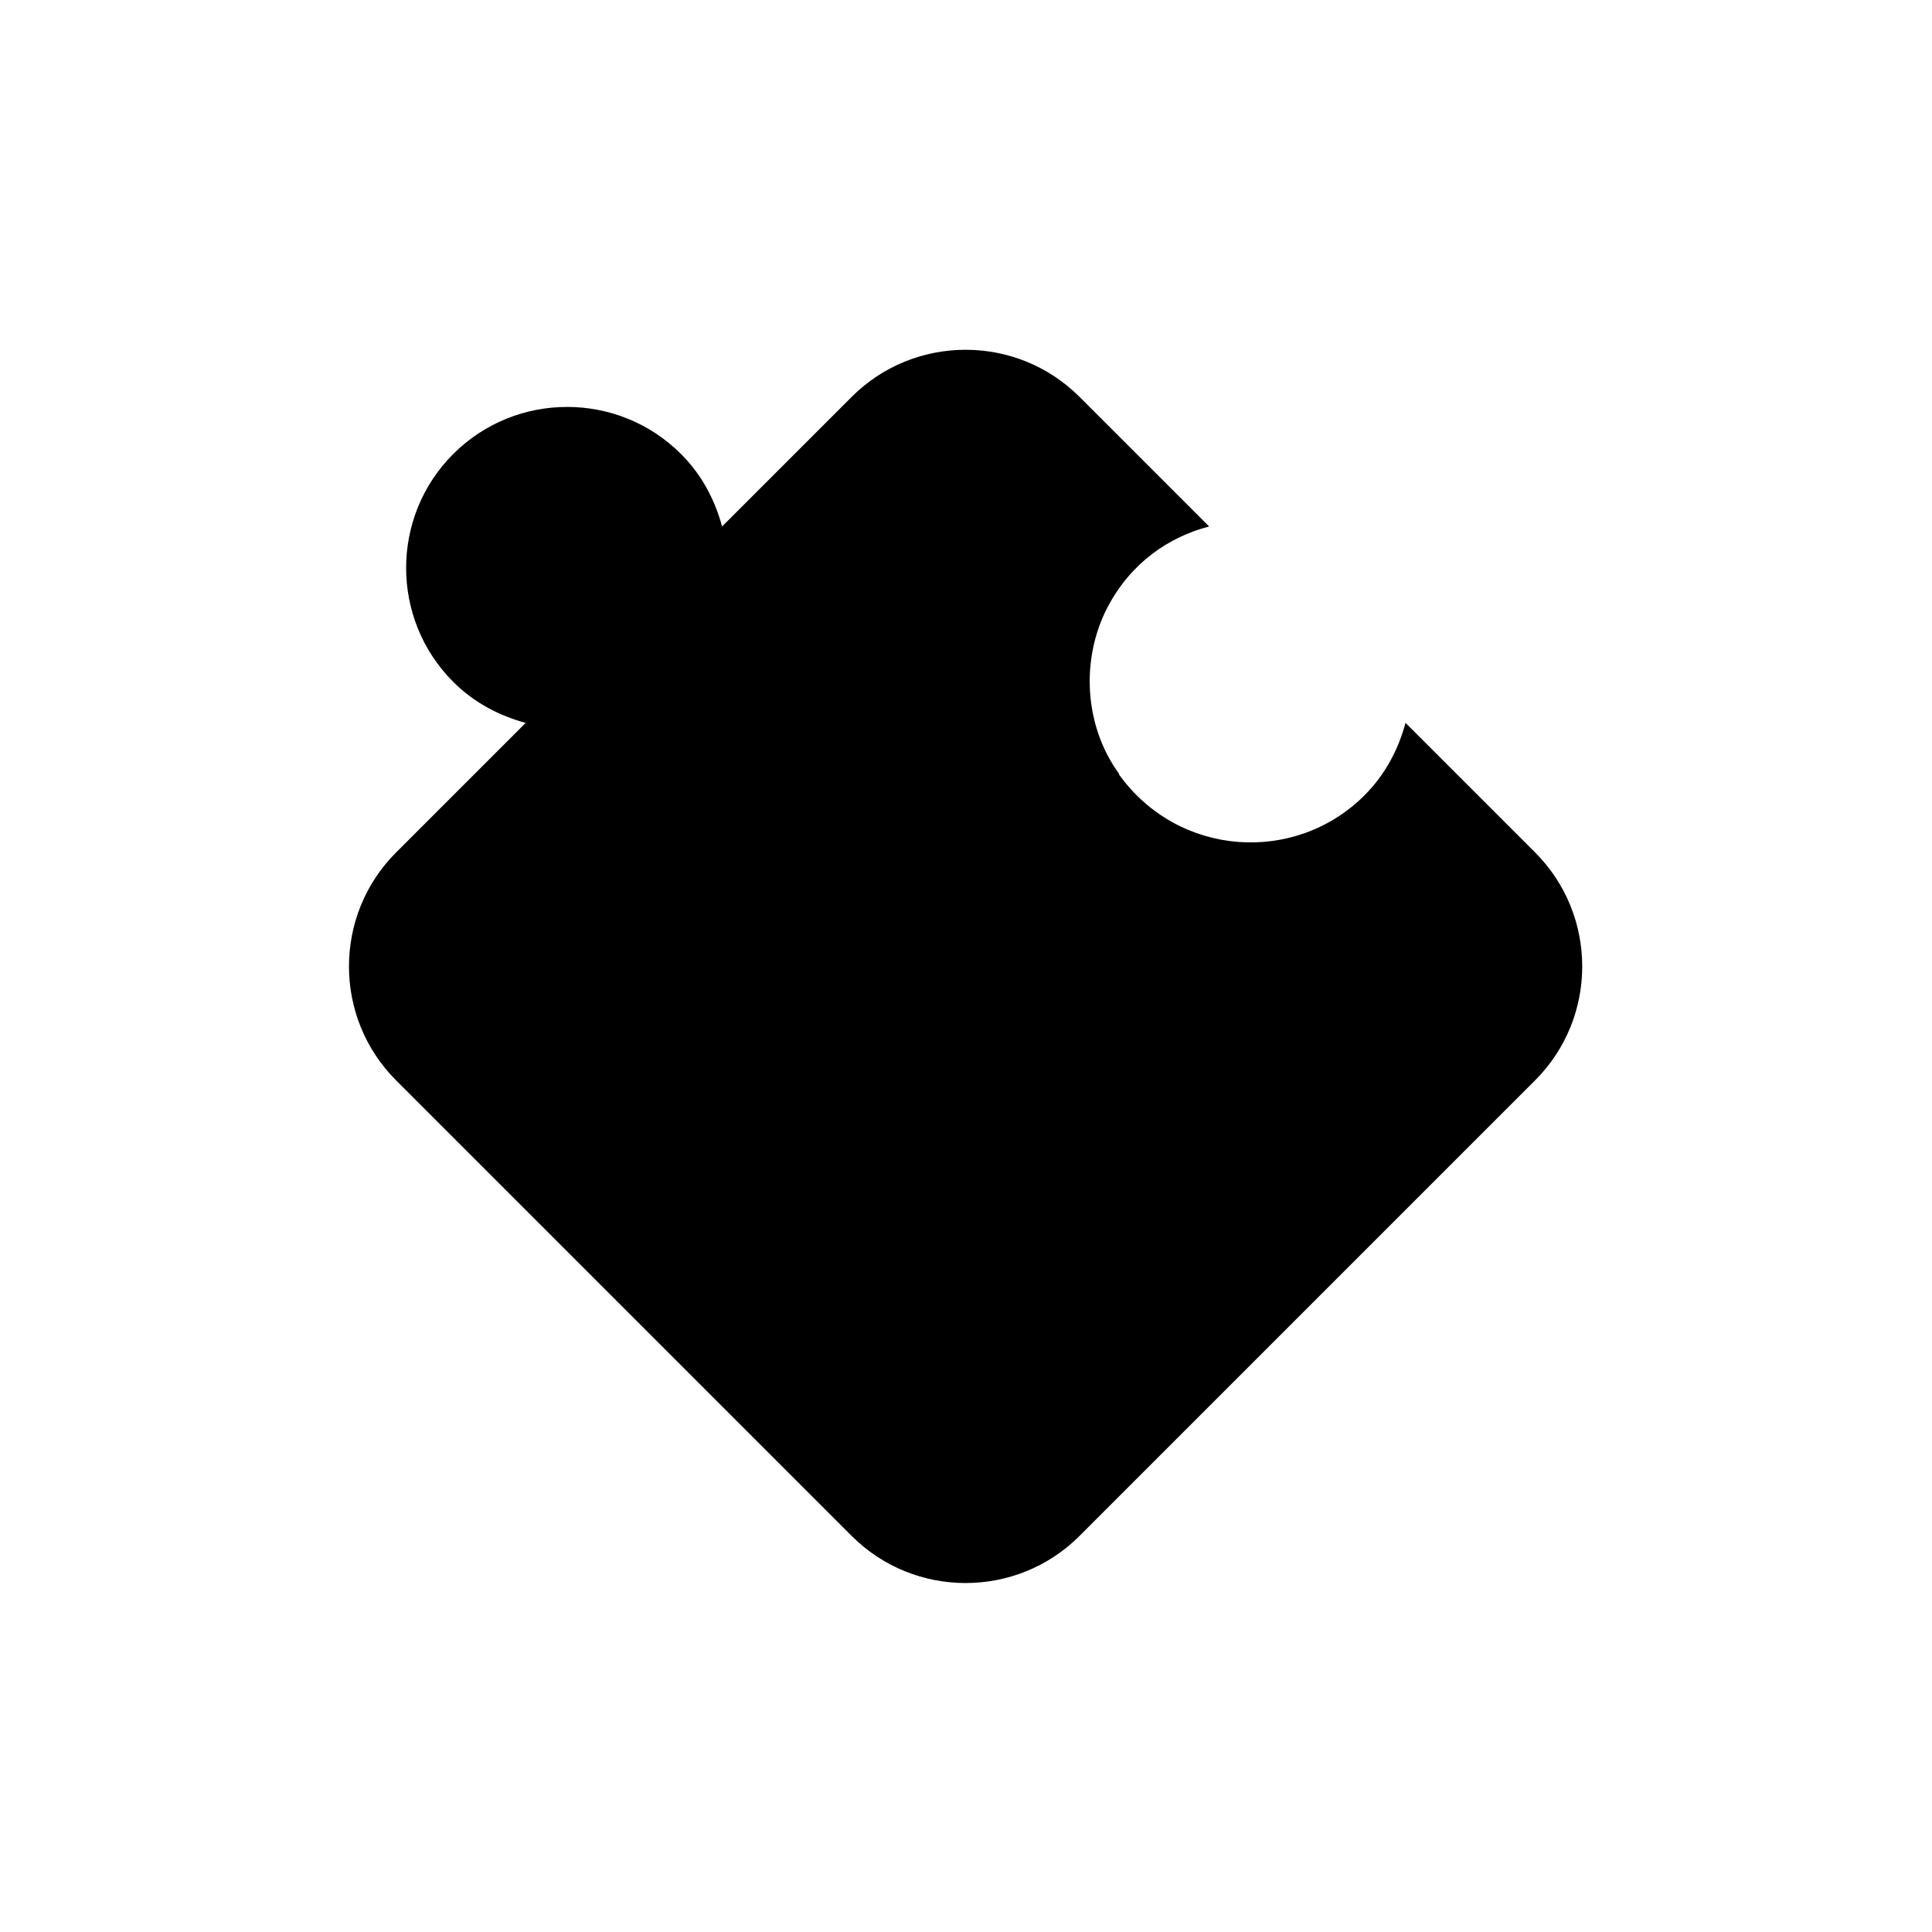
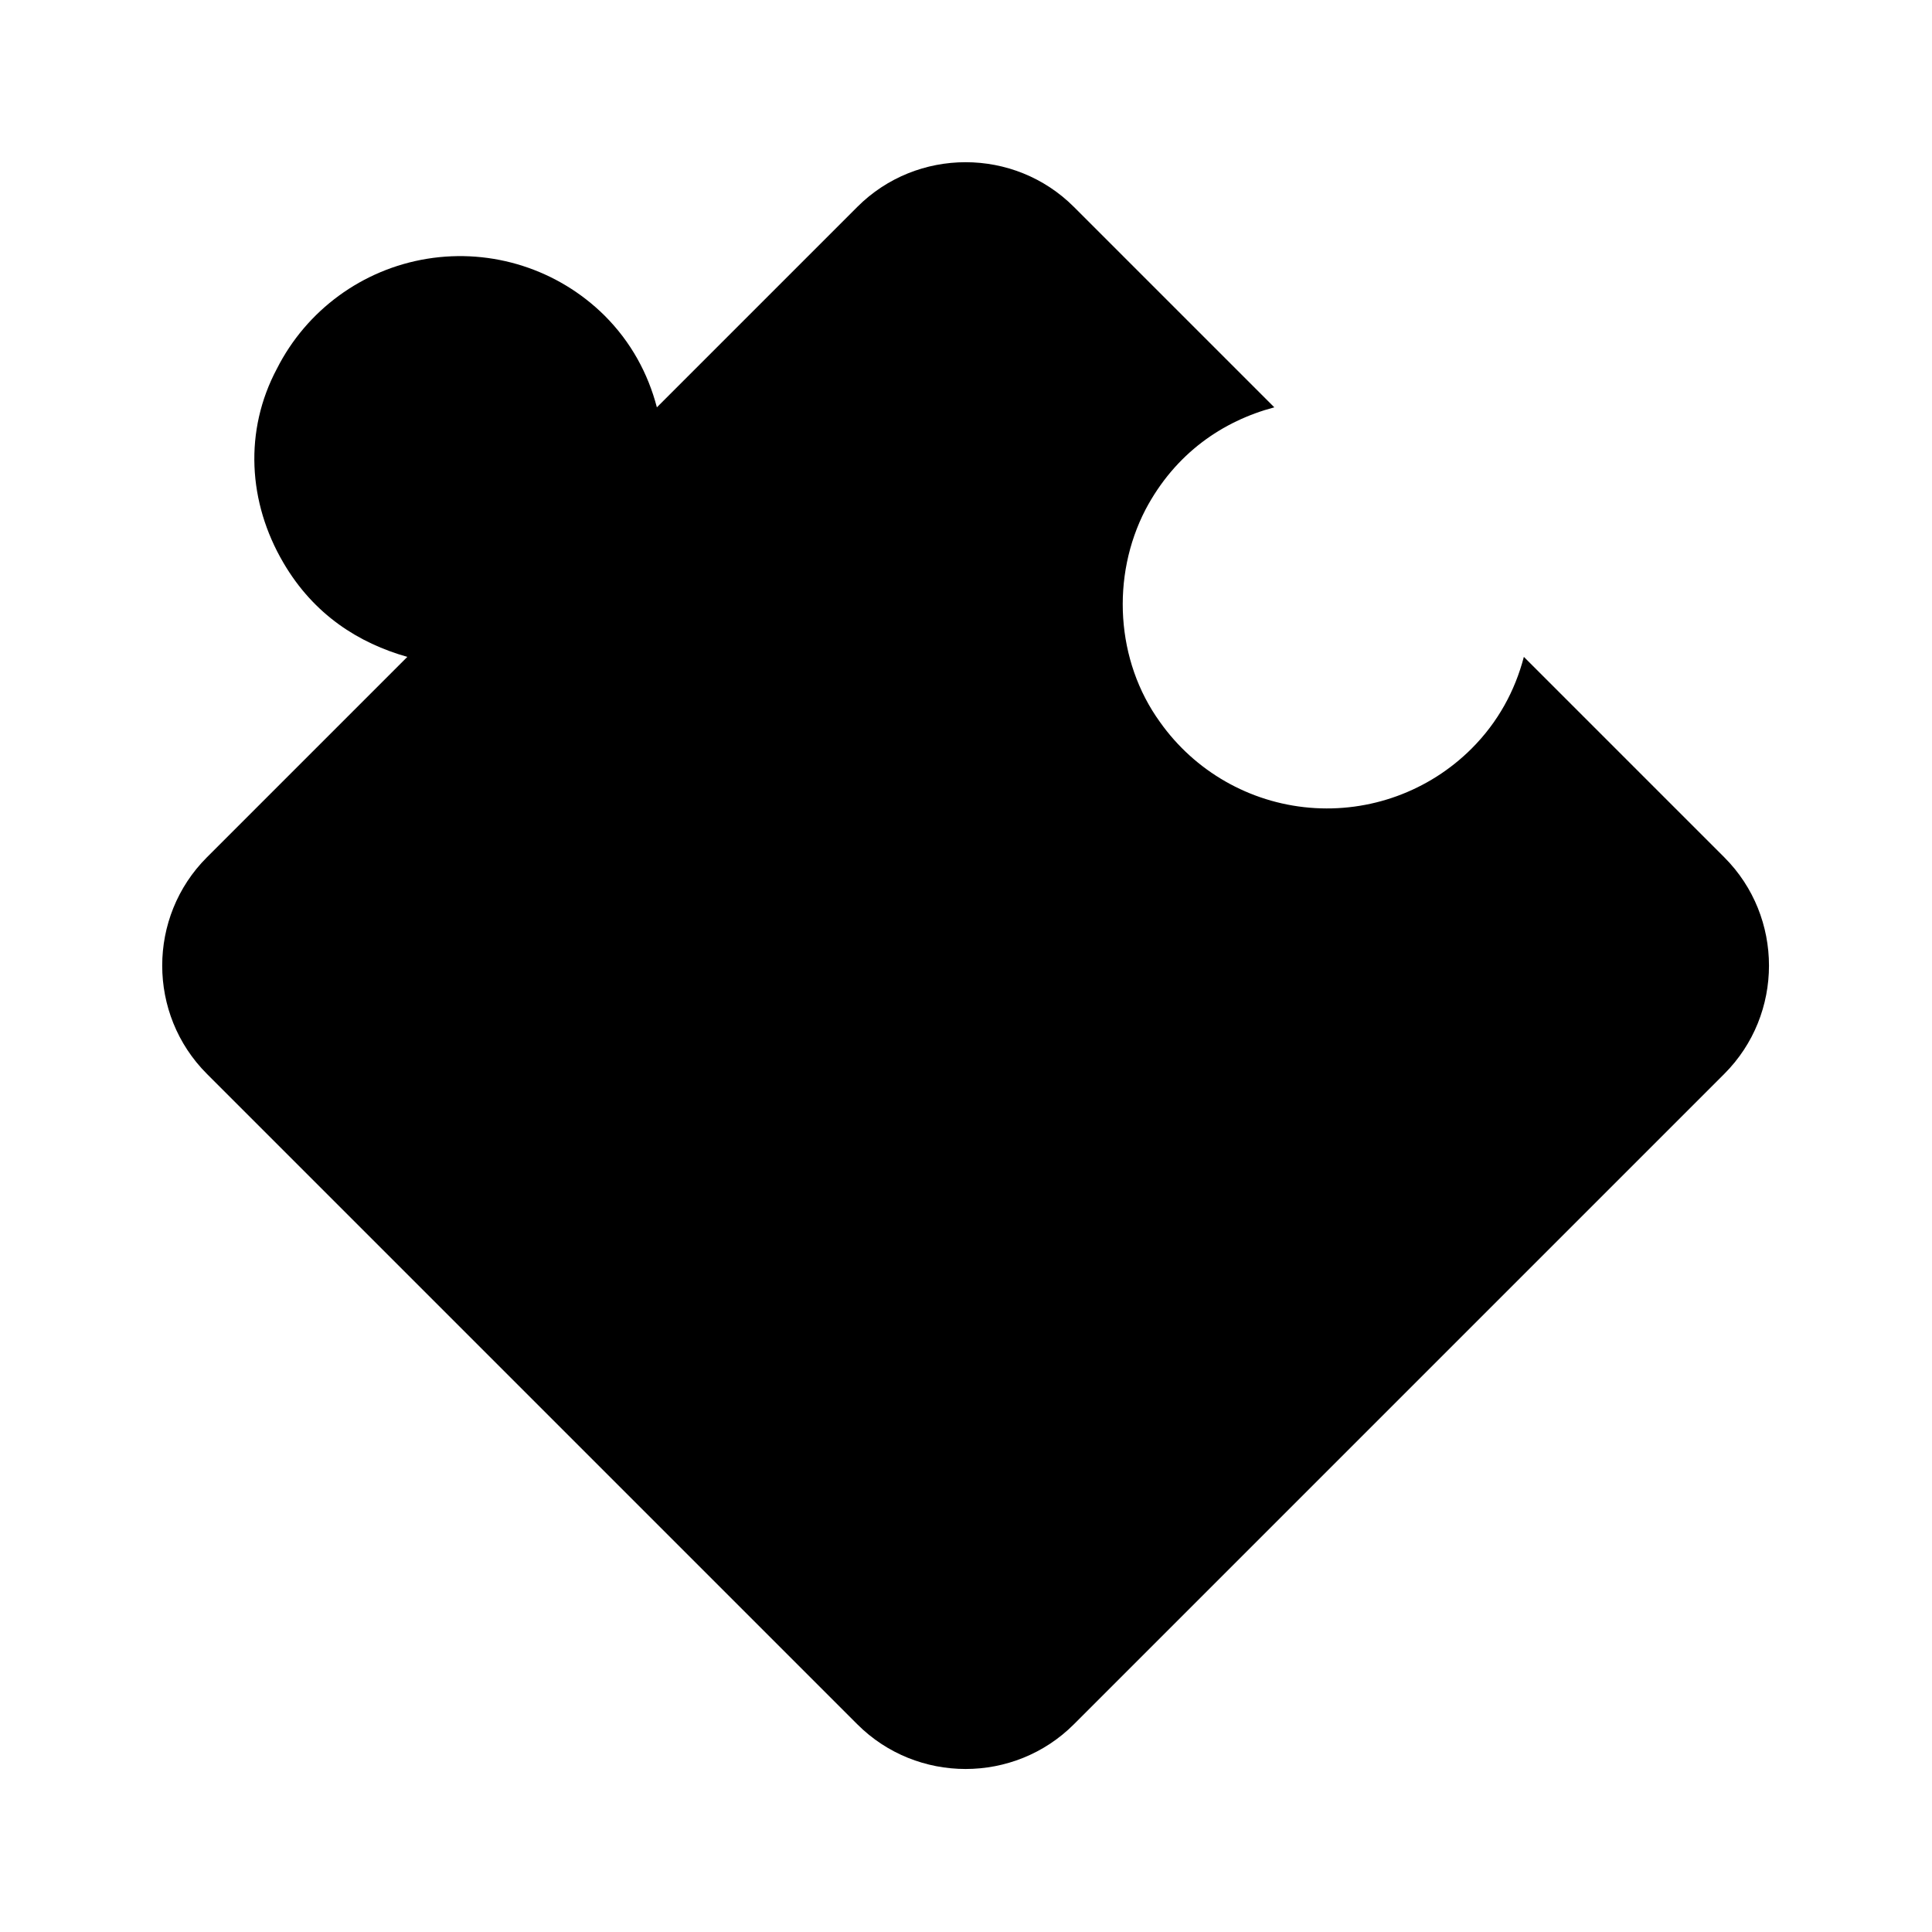
<svg xmlns="http://www.w3.org/2000/svg" width="24" height="24" fill="currentColor" viewBox="0 0 24 24">
-   <path d="m13.9,9.62c.74,1.03,2.19,1.12,3.05.26.26-.26.42-.57.51-.9l1.61,1.61c.78.78.78,2.05,0,2.83l-5.66,5.66c-.78.78-2.05.78-2.83,0l-5.66-5.66c-.78-.78-.78-2.05,0-2.83l1.61-1.61c-.33-.09-.64-.25-.9-.51-.78-.78-.78-2.05,0-2.83s2.05-.78,2.83,0c.26.26.42.57.51.9l1.61-1.61c.78-.78,2.05-.78,2.83,0l1.61,1.61c-.5.13-.97.45-1.26,1-.34.65-.29,1.48.14,2.07Z" />
+   <path d="m21.42 10.65-2.49-2.49c-.11.42-.32.81-.65 1.14a2.542 2.542 0 0 1-3.87-.33c-.55-.76-.61-1.81-.18-2.64.37-.7.96-1.1 1.6-1.27l-2.49-2.49c-.74-.74-1.95-.74-2.69 0L8.16 5.06c-.11-.42-.32-.81-.65-1.14a2.55 2.55 0 0 0-4.07.66c-.41.77-.36 1.66.08 2.41.38.65.94 1 1.54 1.17l-2.49 2.49c-.74.74-.74 1.95 0 2.69l8.08 8.08c.74.74 1.95.74 2.69 0l8.08-8.08c.74-.74.74-1.95 0-2.69Z" />
</svg>
